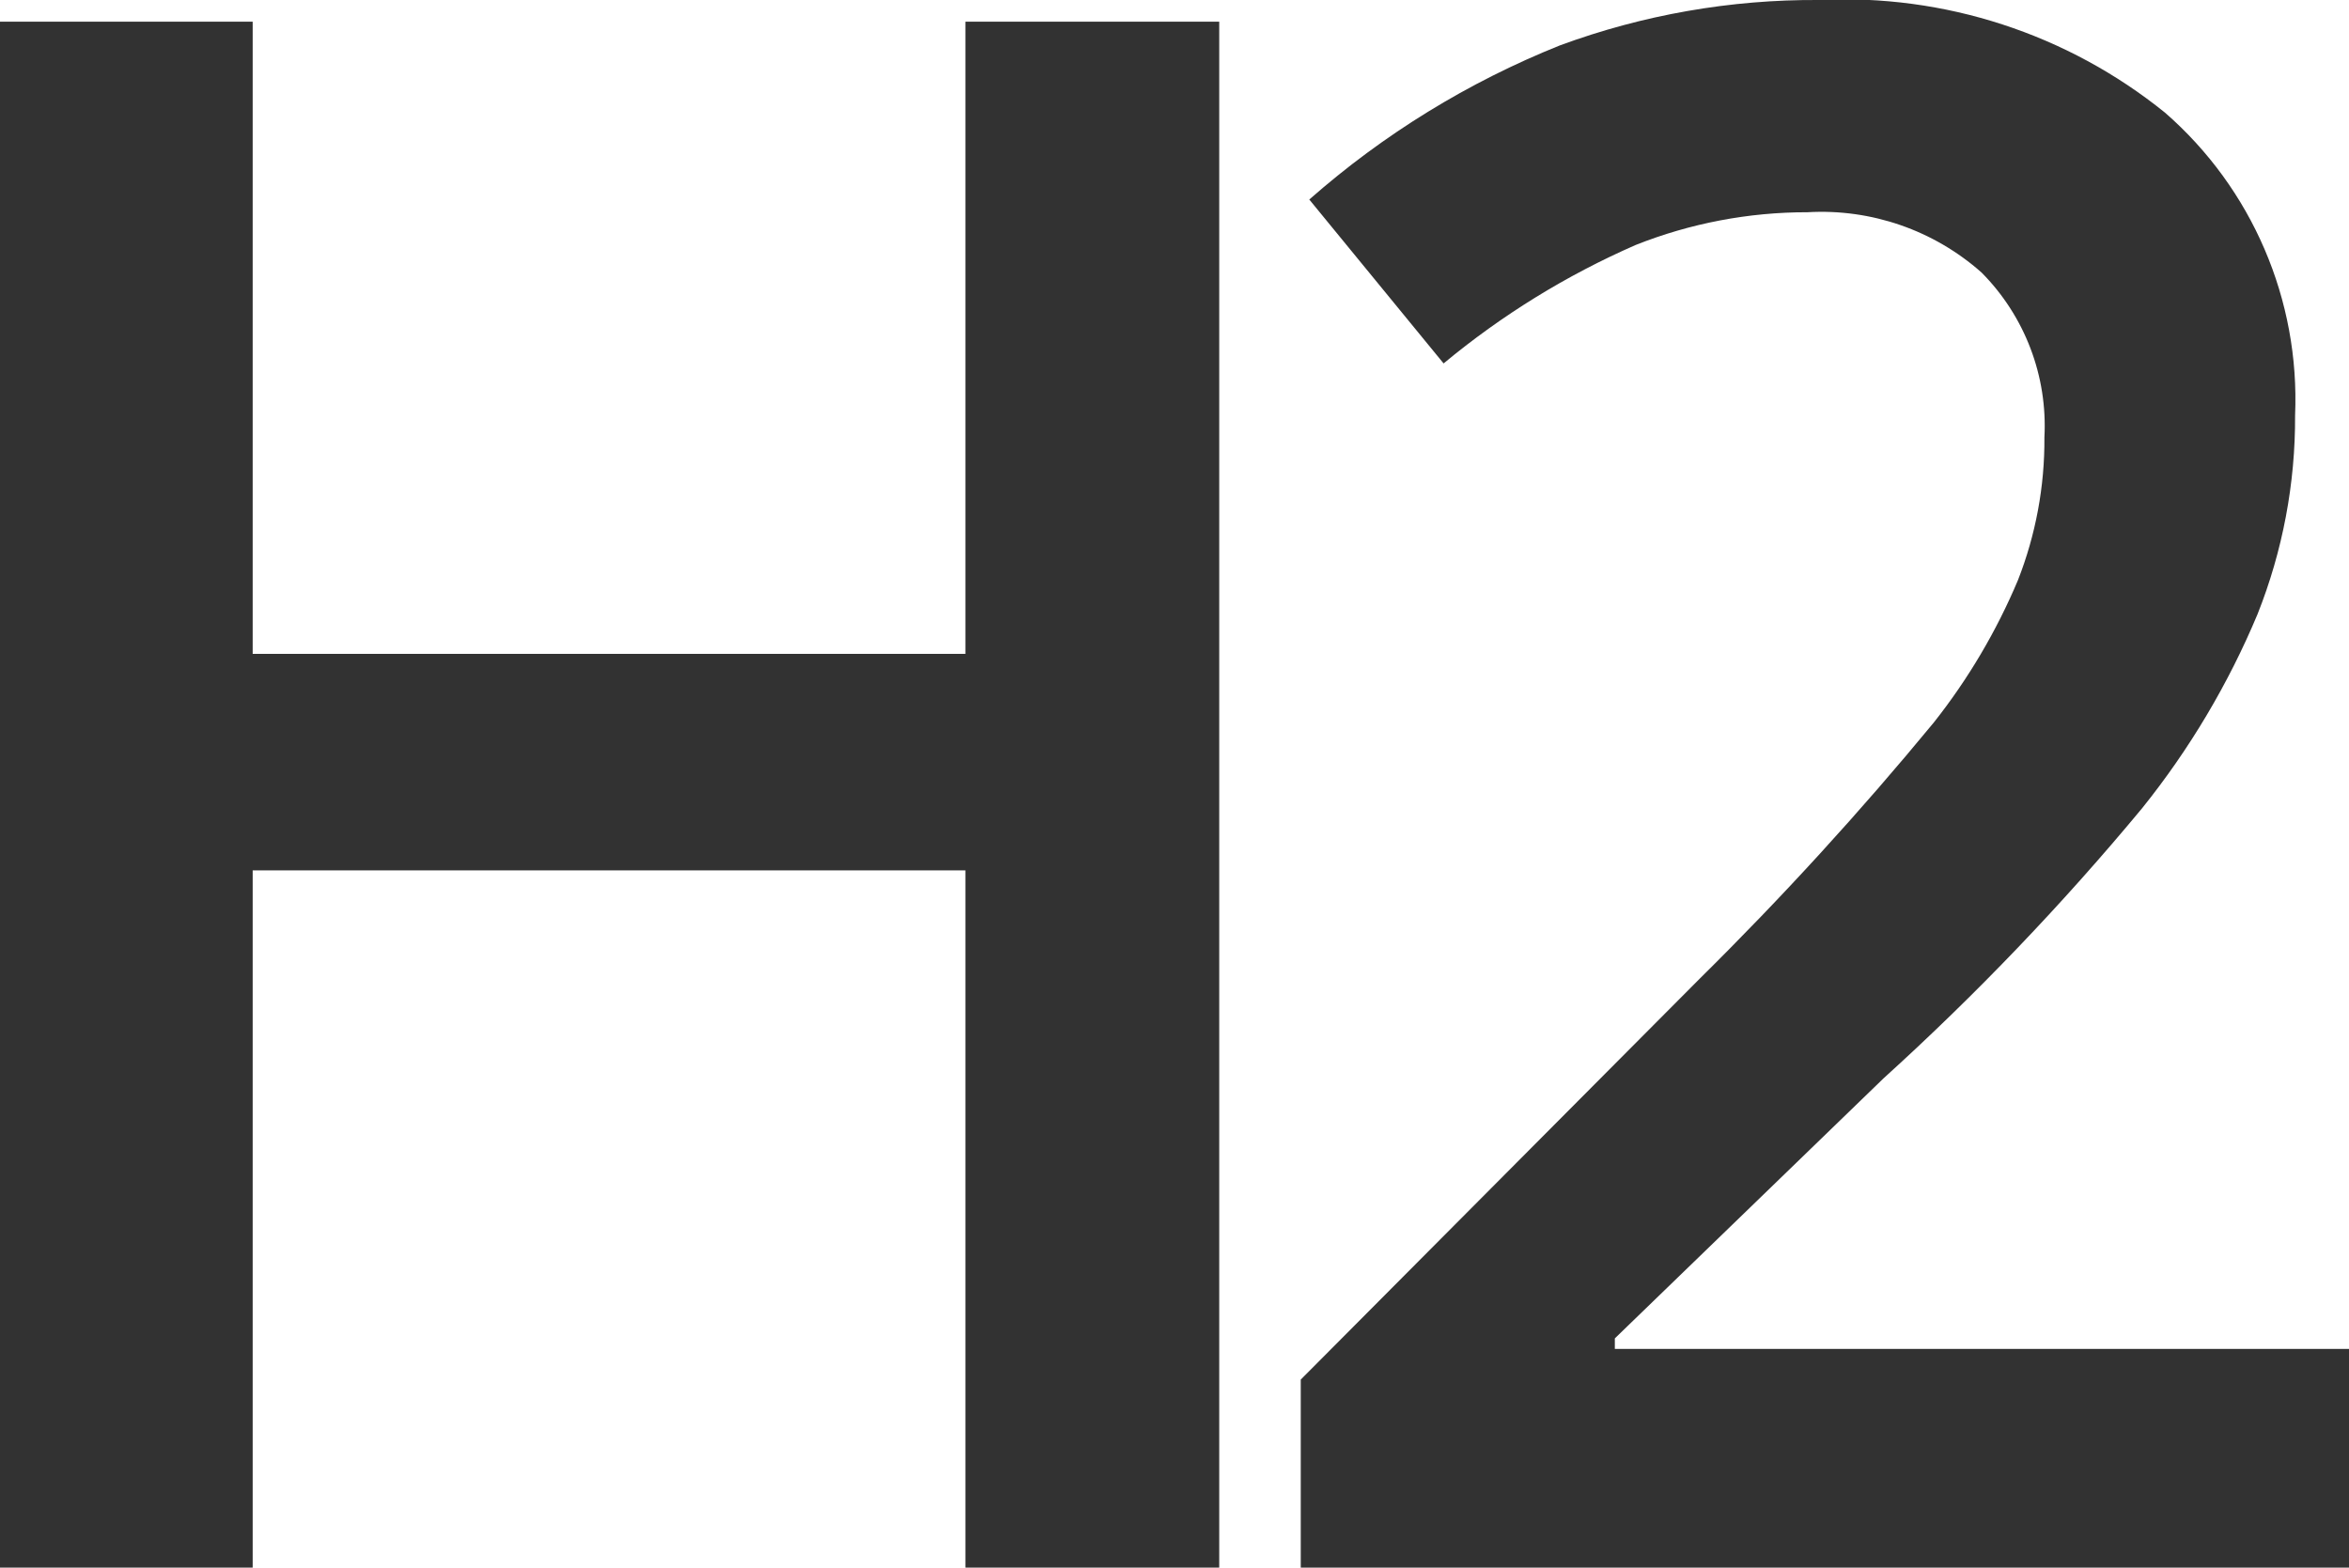
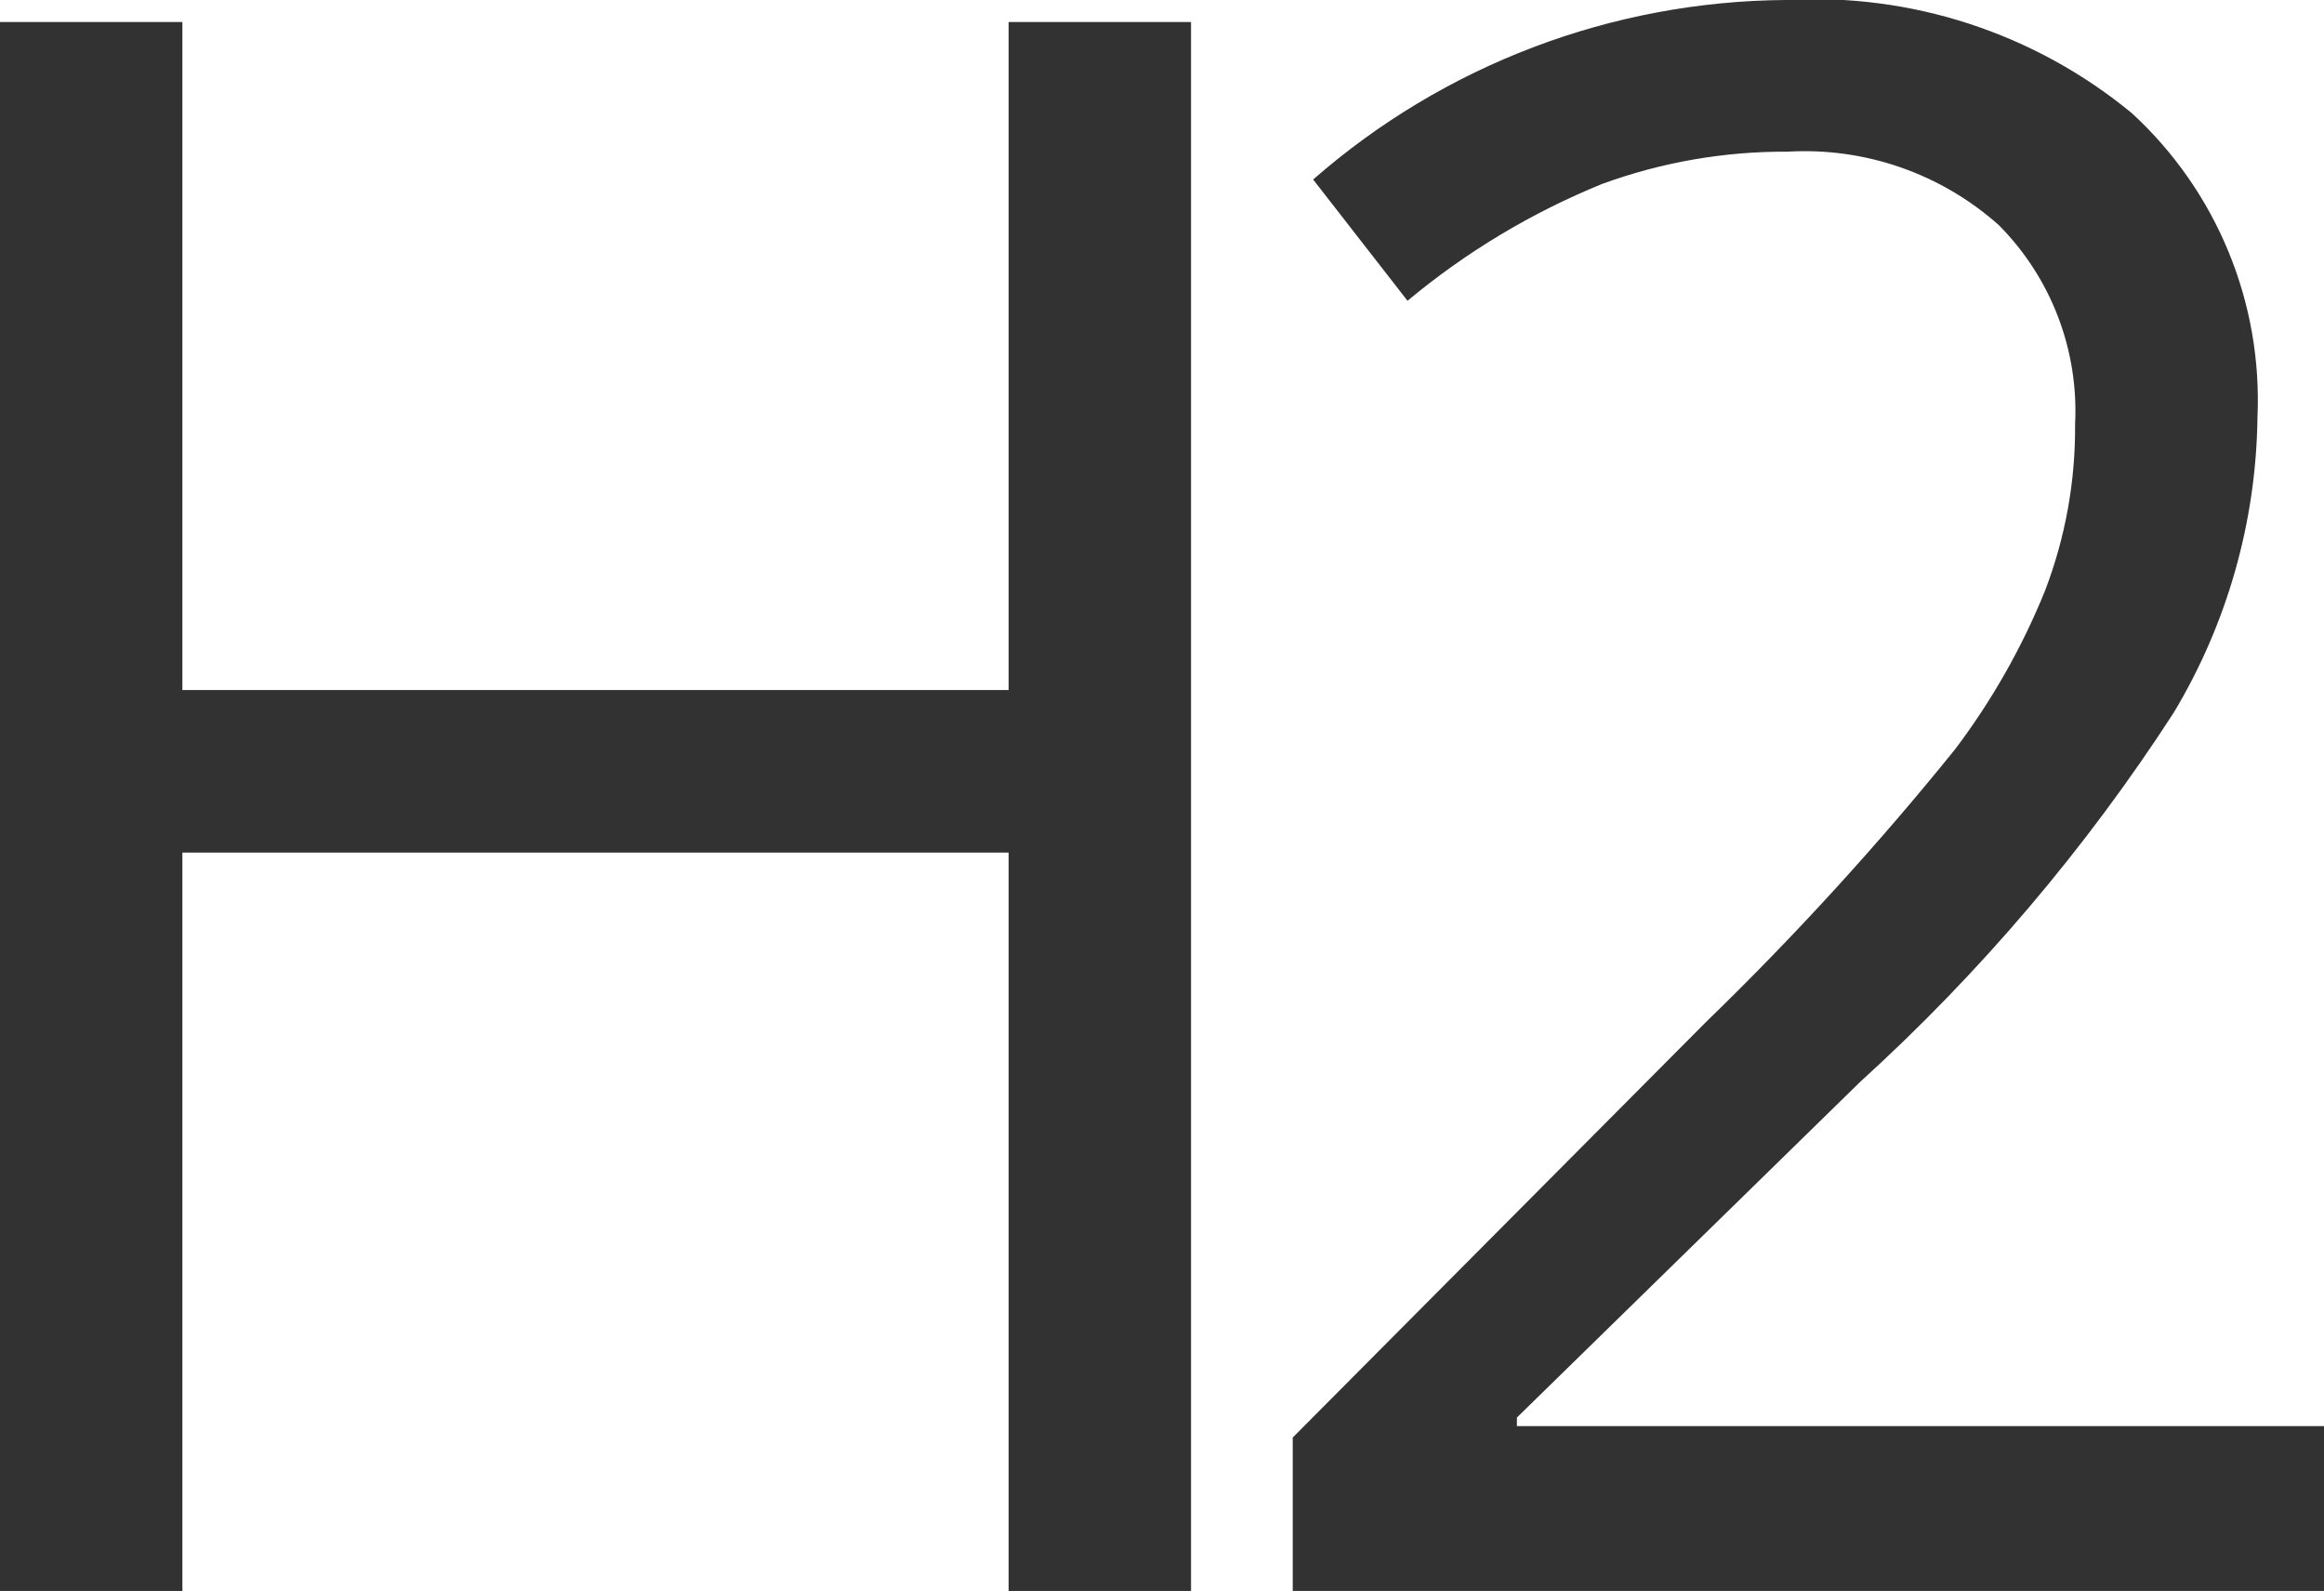
- <svg xmlns="http://www.w3.org/2000/svg" viewBox="0 0 26.969 18">
-   <path d="M13.998,18H11.084V9.994H2.901V18H0V.249H2.901V7.508h8.183V.249h2.914Z" fill="#323232" />
-   <path d="M26.969,18H14.934V15.841l4.579-4.602a38.917,38.917,0,0,0,2.69-2.944,7.026,7.026,0,0,0,.965-1.633,4.402,4.402,0,0,0,.304-1.639A2.499,2.499,0,0,0,22.75,3.129a2.77,2.77,0,0,0-1.998-.692,5.326,5.326,0,0,0-1.973.376,9.251,9.251,0,0,0-2.205,1.36L15.032,2.291A9.96,9.96,0,0,1,17.91.521,8.442,8.442,0,0,1,20.885,0a5.857,5.857,0,0,1,3.971,1.293A4.366,4.366,0,0,1,26.35,4.77a6.099,6.099,0,0,1-.431,2.282,9.27,9.27,0,0,1-1.324,2.227A30.248,30.248,0,0,1,21.625,12.382l-3.085,2.986v.121h8.429Z" fill="#323232" />
+ <svg xmlns="http://www.w3.org/2000/svg" viewBox="0 0 26.301 18">
+   <path d="M13.479,18H11.415V9.646H2.064V18H0V.249H2.064v7.558h9.351V.249h2.064Z" fill="#323232" />
+   <path d="M26.301,18H14.63V16.264l4.676-4.7a34.393,34.393,0,0,0,2.818-3.084,7.884,7.884,0,0,0,1.02-1.797,5.144,5.144,0,0,0,.34-1.883,2.983,2.983,0,0,0-.862-2.252,3.302,3.302,0,0,0-2.393-.832,6.017,6.017,0,0,0-2.095.364,8.355,8.355,0,0,0-2.205,1.323L14.861,2.031A8.208,8.208,0,0,1,20.205,0a5.646,5.646,0,0,1,3.922,1.281A4.406,4.406,0,0,1,25.548,4.723a6.646,6.646,0,0,1-.947,3.339,21.21,21.21,0,0,1-3.547,4.176l-3.887,3.8v.097h9.134Z" fill="#323232" />
</svg>
